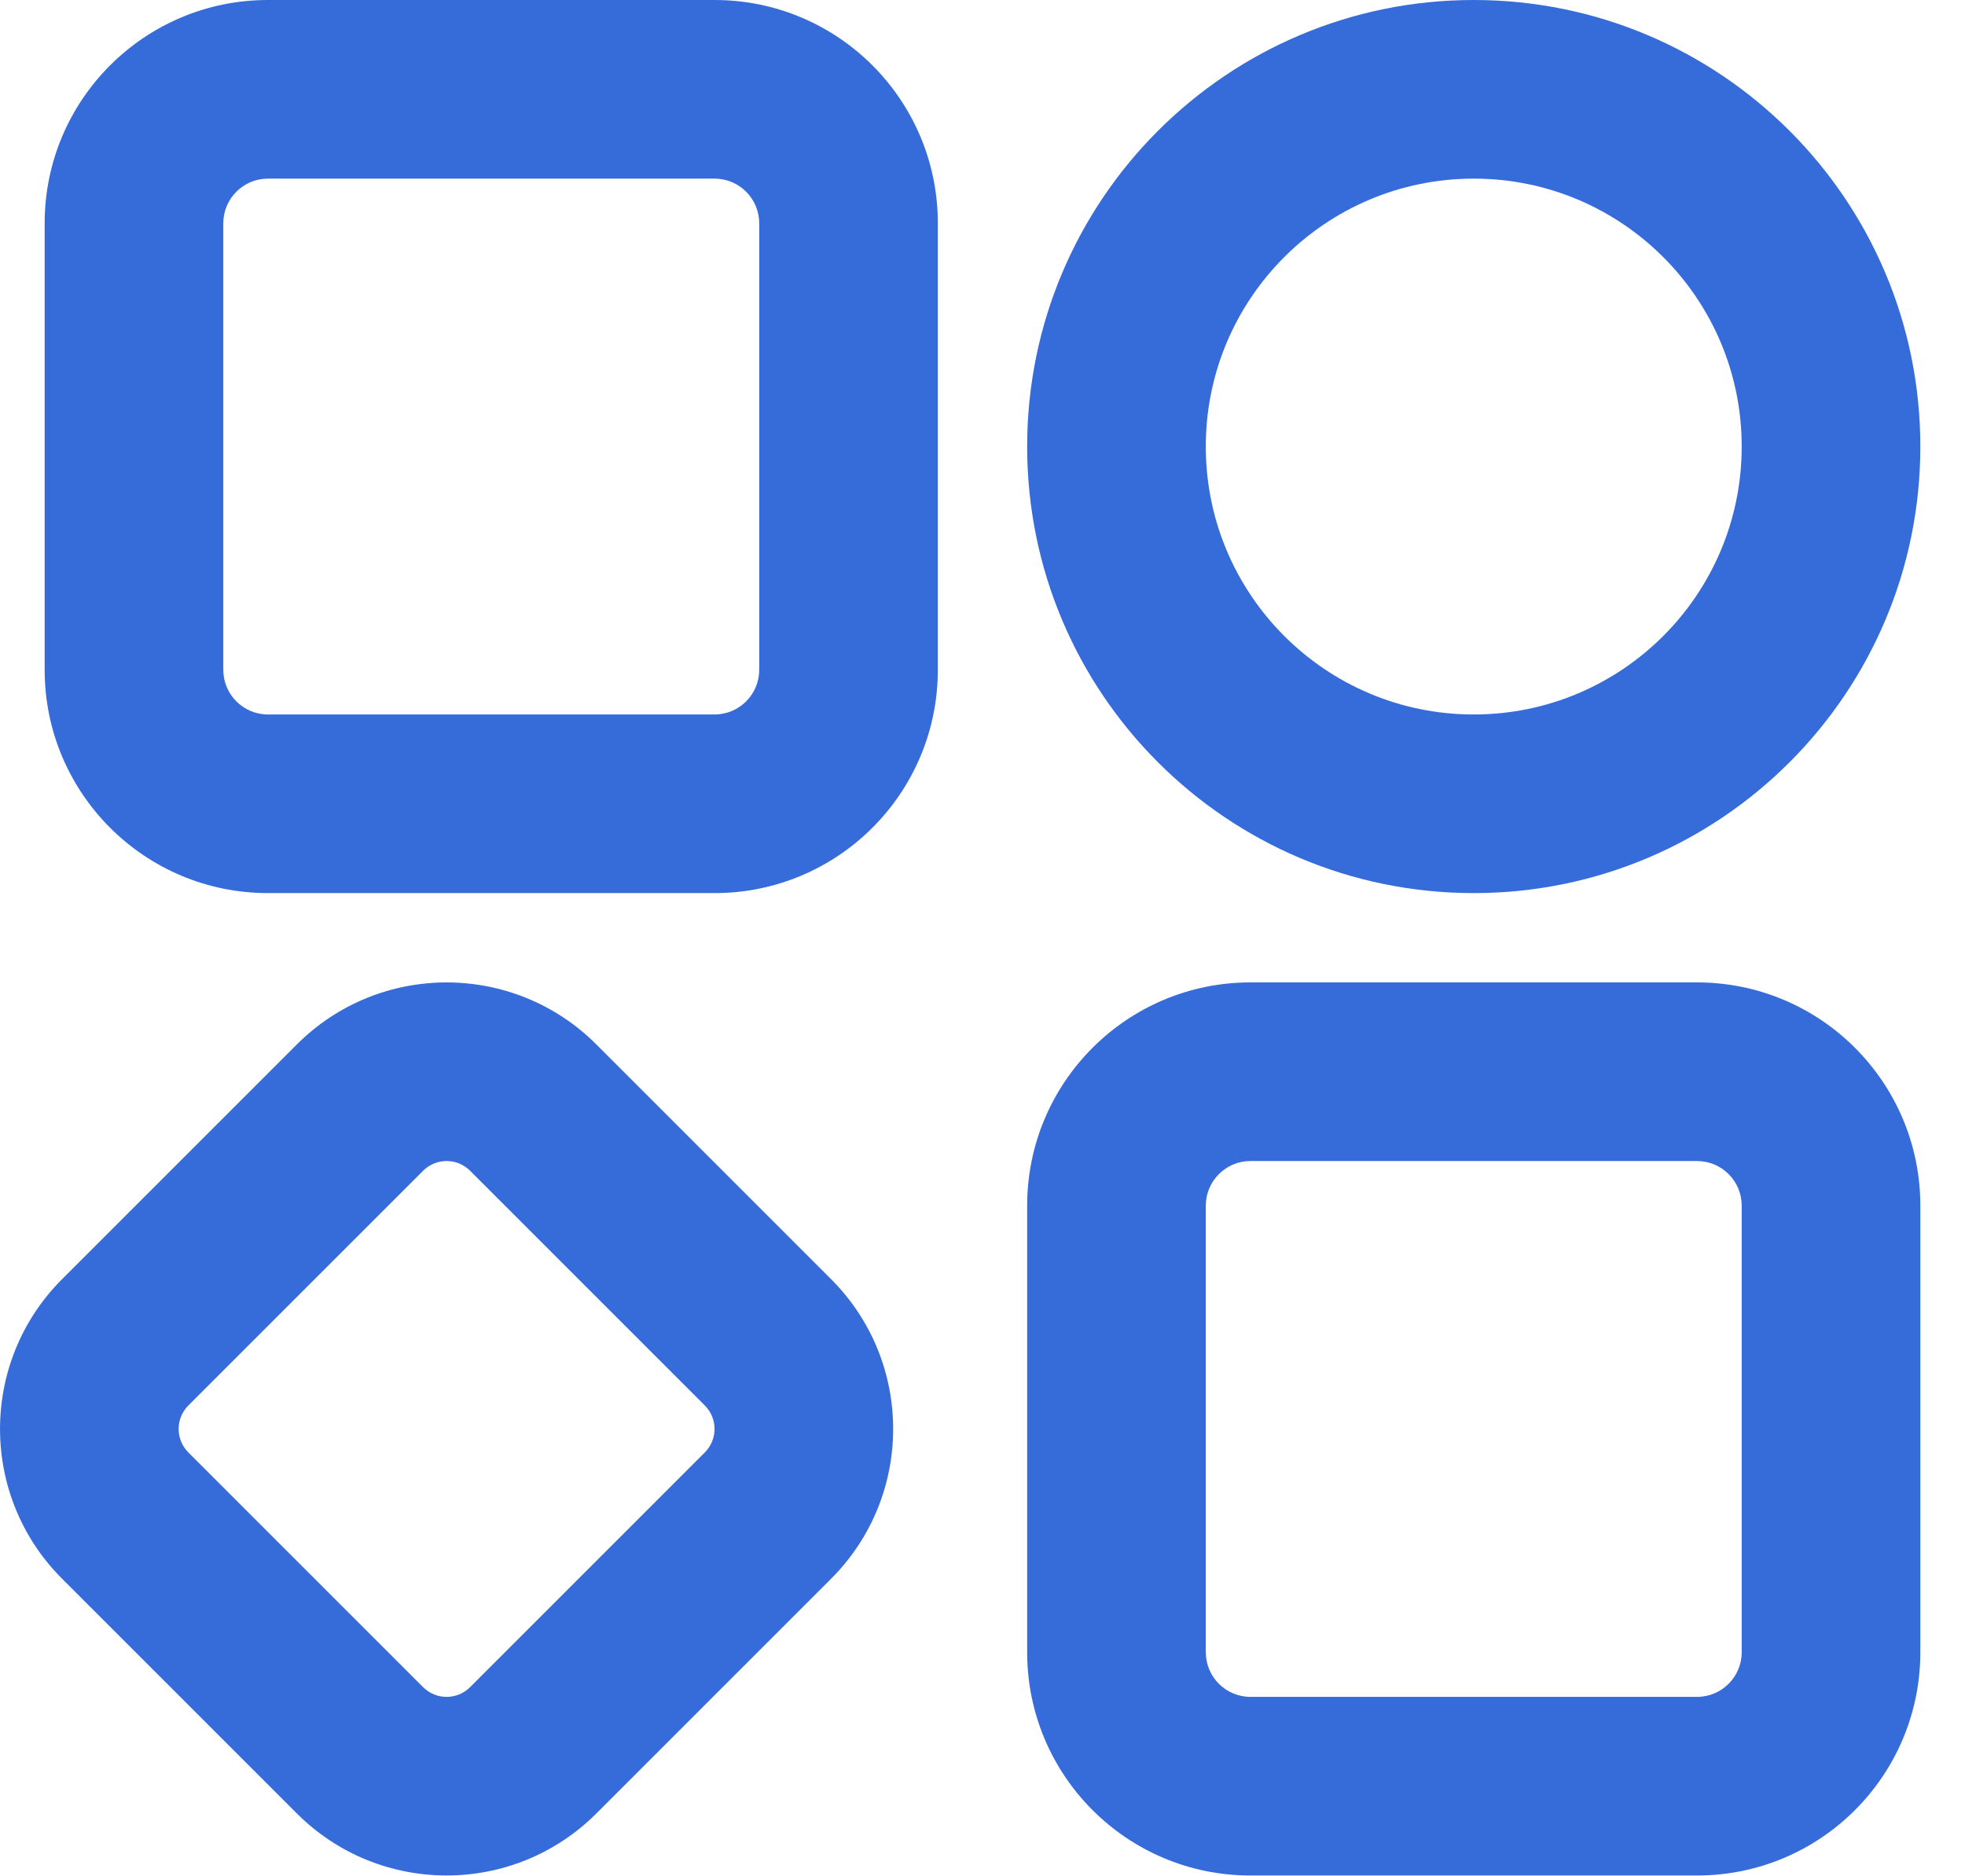
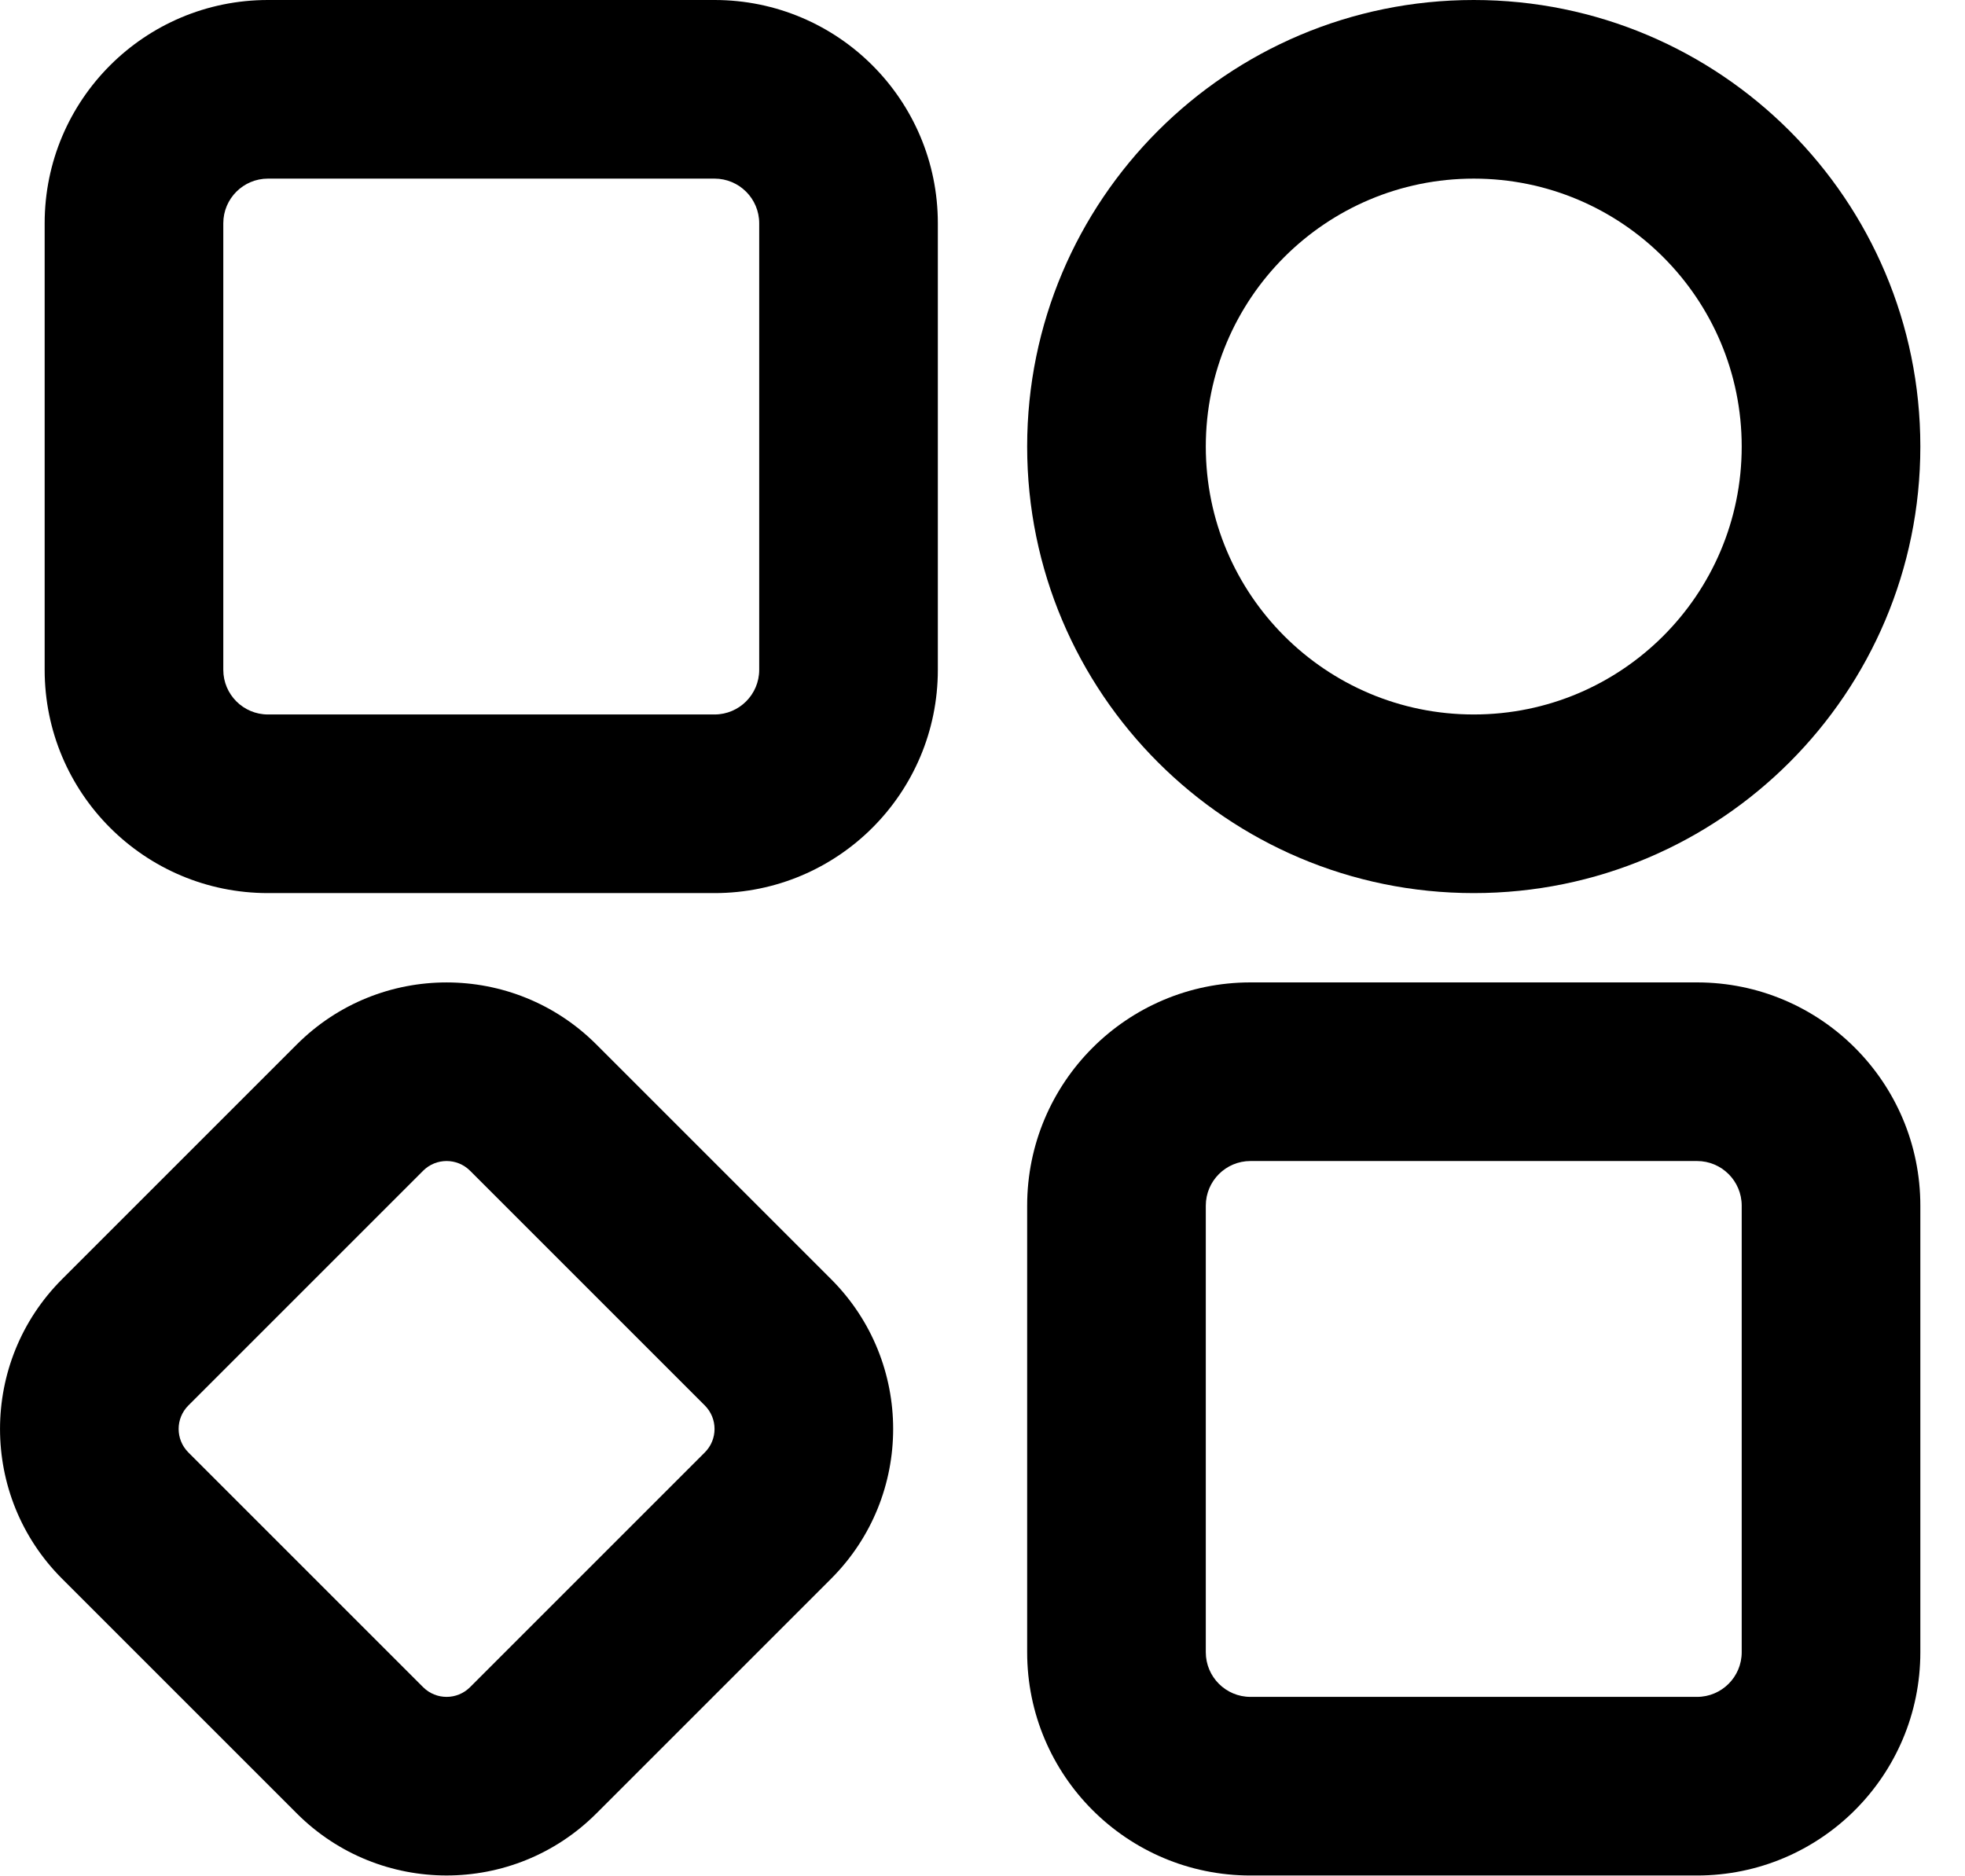
- <svg xmlns="http://www.w3.org/2000/svg" width="22" height="21" viewBox="0 0 22 21" fill="none">
-   <path fill-rule="evenodd" clip-rule="evenodd" d="M3 10C1.619 10 0.5 8.881 0.5 7.5L0.5 2.5C0.5 1.119 1.619 0 3 0H8C9.381 0 10.5 1.119 10.5 2.5V7.5C10.5 8.881 9.381 10 8 10H3ZM2.5 7.5C2.5 7.776 2.724 8 3 8L8 8C8.276 8 8.5 7.776 8.5 7.5V2.5C8.5 2.224 8.276 2 8 2L3 2C2.724 2 2.5 2.224 2.5 2.5L2.5 7.5Z" fill="#366CDA" />
-   <path fill-rule="evenodd" clip-rule="evenodd" d="M6.676 11.694C5.75 10.769 4.25 10.769 3.324 11.694L0.694 14.324C-0.231 15.25 -0.231 16.75 0.694 17.676L3.324 20.306C4.25 21.231 5.75 21.231 6.676 20.306L9.306 17.676C10.231 16.75 10.231 15.25 9.306 14.324L6.676 11.694ZM4.738 13.108C4.883 12.964 5.117 12.964 5.262 13.108L7.892 15.738C8.036 15.883 8.036 16.117 7.892 16.262L5.262 18.892C5.117 19.036 4.883 19.036 4.738 18.892L2.108 16.262C1.964 16.117 1.964 15.883 2.108 15.738L4.738 13.108Z" fill="#366CDA" />
-   <path fill-rule="evenodd" clip-rule="evenodd" d="M11.5 18.5C11.5 19.881 12.619 21 14 21H19C20.381 21 21.5 19.881 21.5 18.5V13.5C21.5 12.119 20.381 11 19 11H14C12.619 11 11.5 12.119 11.5 13.5V18.5ZM14 19C13.724 19 13.5 18.776 13.5 18.5V13.5C13.5 13.224 13.724 13 14 13H19C19.276 13 19.5 13.224 19.5 13.5V18.5C19.5 18.776 19.276 19 19 19H14Z" fill="#366CDA" />
-   <path fill-rule="evenodd" clip-rule="evenodd" d="M11.5 5C11.5 7.761 13.739 10 16.5 10C19.261 10 21.5 7.761 21.5 5C21.5 2.239 19.261 0 16.5 0C13.739 0 11.5 2.239 11.5 5ZM16.5 2C18.157 2 19.5 3.343 19.5 5C19.5 6.657 18.157 8 16.5 8C14.843 8 13.5 6.657 13.5 5C13.5 3.343 14.843 2 16.5 2Z" fill="#366CDA" />
+ <svg xmlns="http://www.w3.org/2000/svg" width="22" height="21" viewBox="0 0 22 21">
+   <path fill-rule="evenodd" clip-rule="evenodd" d="M3 10C1.619 10 0.5 8.881 0.5 7.5L0.5 2.5C0.5 1.119 1.619 0 3 0H8C9.381 0 10.5 1.119 10.5 2.5V7.5C10.5 8.881 9.381 10 8 10H3ZM2.5 7.5C2.5 7.776 2.724 8 3 8L8 8C8.276 8 8.5 7.776 8.5 7.5V2.5C8.5 2.224 8.276 2 8 2L3 2C2.724 2 2.5 2.224 2.5 2.5L2.5 7.5Z" />
+   <path fill-rule="evenodd" clip-rule="evenodd" d="M6.676 11.694C5.75 10.769 4.25 10.769 3.324 11.694L0.694 14.324C-0.231 15.25 -0.231 16.75 0.694 17.676L3.324 20.306C4.25 21.231 5.75 21.231 6.676 20.306L9.306 17.676C10.231 16.75 10.231 15.25 9.306 14.324L6.676 11.694ZM4.738 13.108C4.883 12.964 5.117 12.964 5.262 13.108L7.892 15.738C8.036 15.883 8.036 16.117 7.892 16.262L5.262 18.892C5.117 19.036 4.883 19.036 4.738 18.892L2.108 16.262C1.964 16.117 1.964 15.883 2.108 15.738L4.738 13.108Z" />
+   <path fill-rule="evenodd" clip-rule="evenodd" d="M11.5 18.5C11.5 19.881 12.619 21 14 21H19C20.381 21 21.5 19.881 21.5 18.5V13.5C21.5 12.119 20.381 11 19 11H14C12.619 11 11.5 12.119 11.5 13.5V18.5ZM14 19C13.724 19 13.5 18.776 13.5 18.5V13.5C13.5 13.224 13.724 13 14 13H19C19.276 13 19.5 13.224 19.5 13.5V18.5C19.5 18.776 19.276 19 19 19H14Z" />
+   <path fill-rule="evenodd" clip-rule="evenodd" d="M11.5 5C11.5 7.761 13.739 10 16.5 10C19.261 10 21.5 7.761 21.5 5C21.5 2.239 19.261 0 16.5 0C13.739 0 11.5 2.239 11.5 5ZM16.5 2C18.157 2 19.5 3.343 19.5 5C19.5 6.657 18.157 8 16.5 8C14.843 8 13.5 6.657 13.5 5C13.5 3.343 14.843 2 16.5 2Z" />
</svg>
